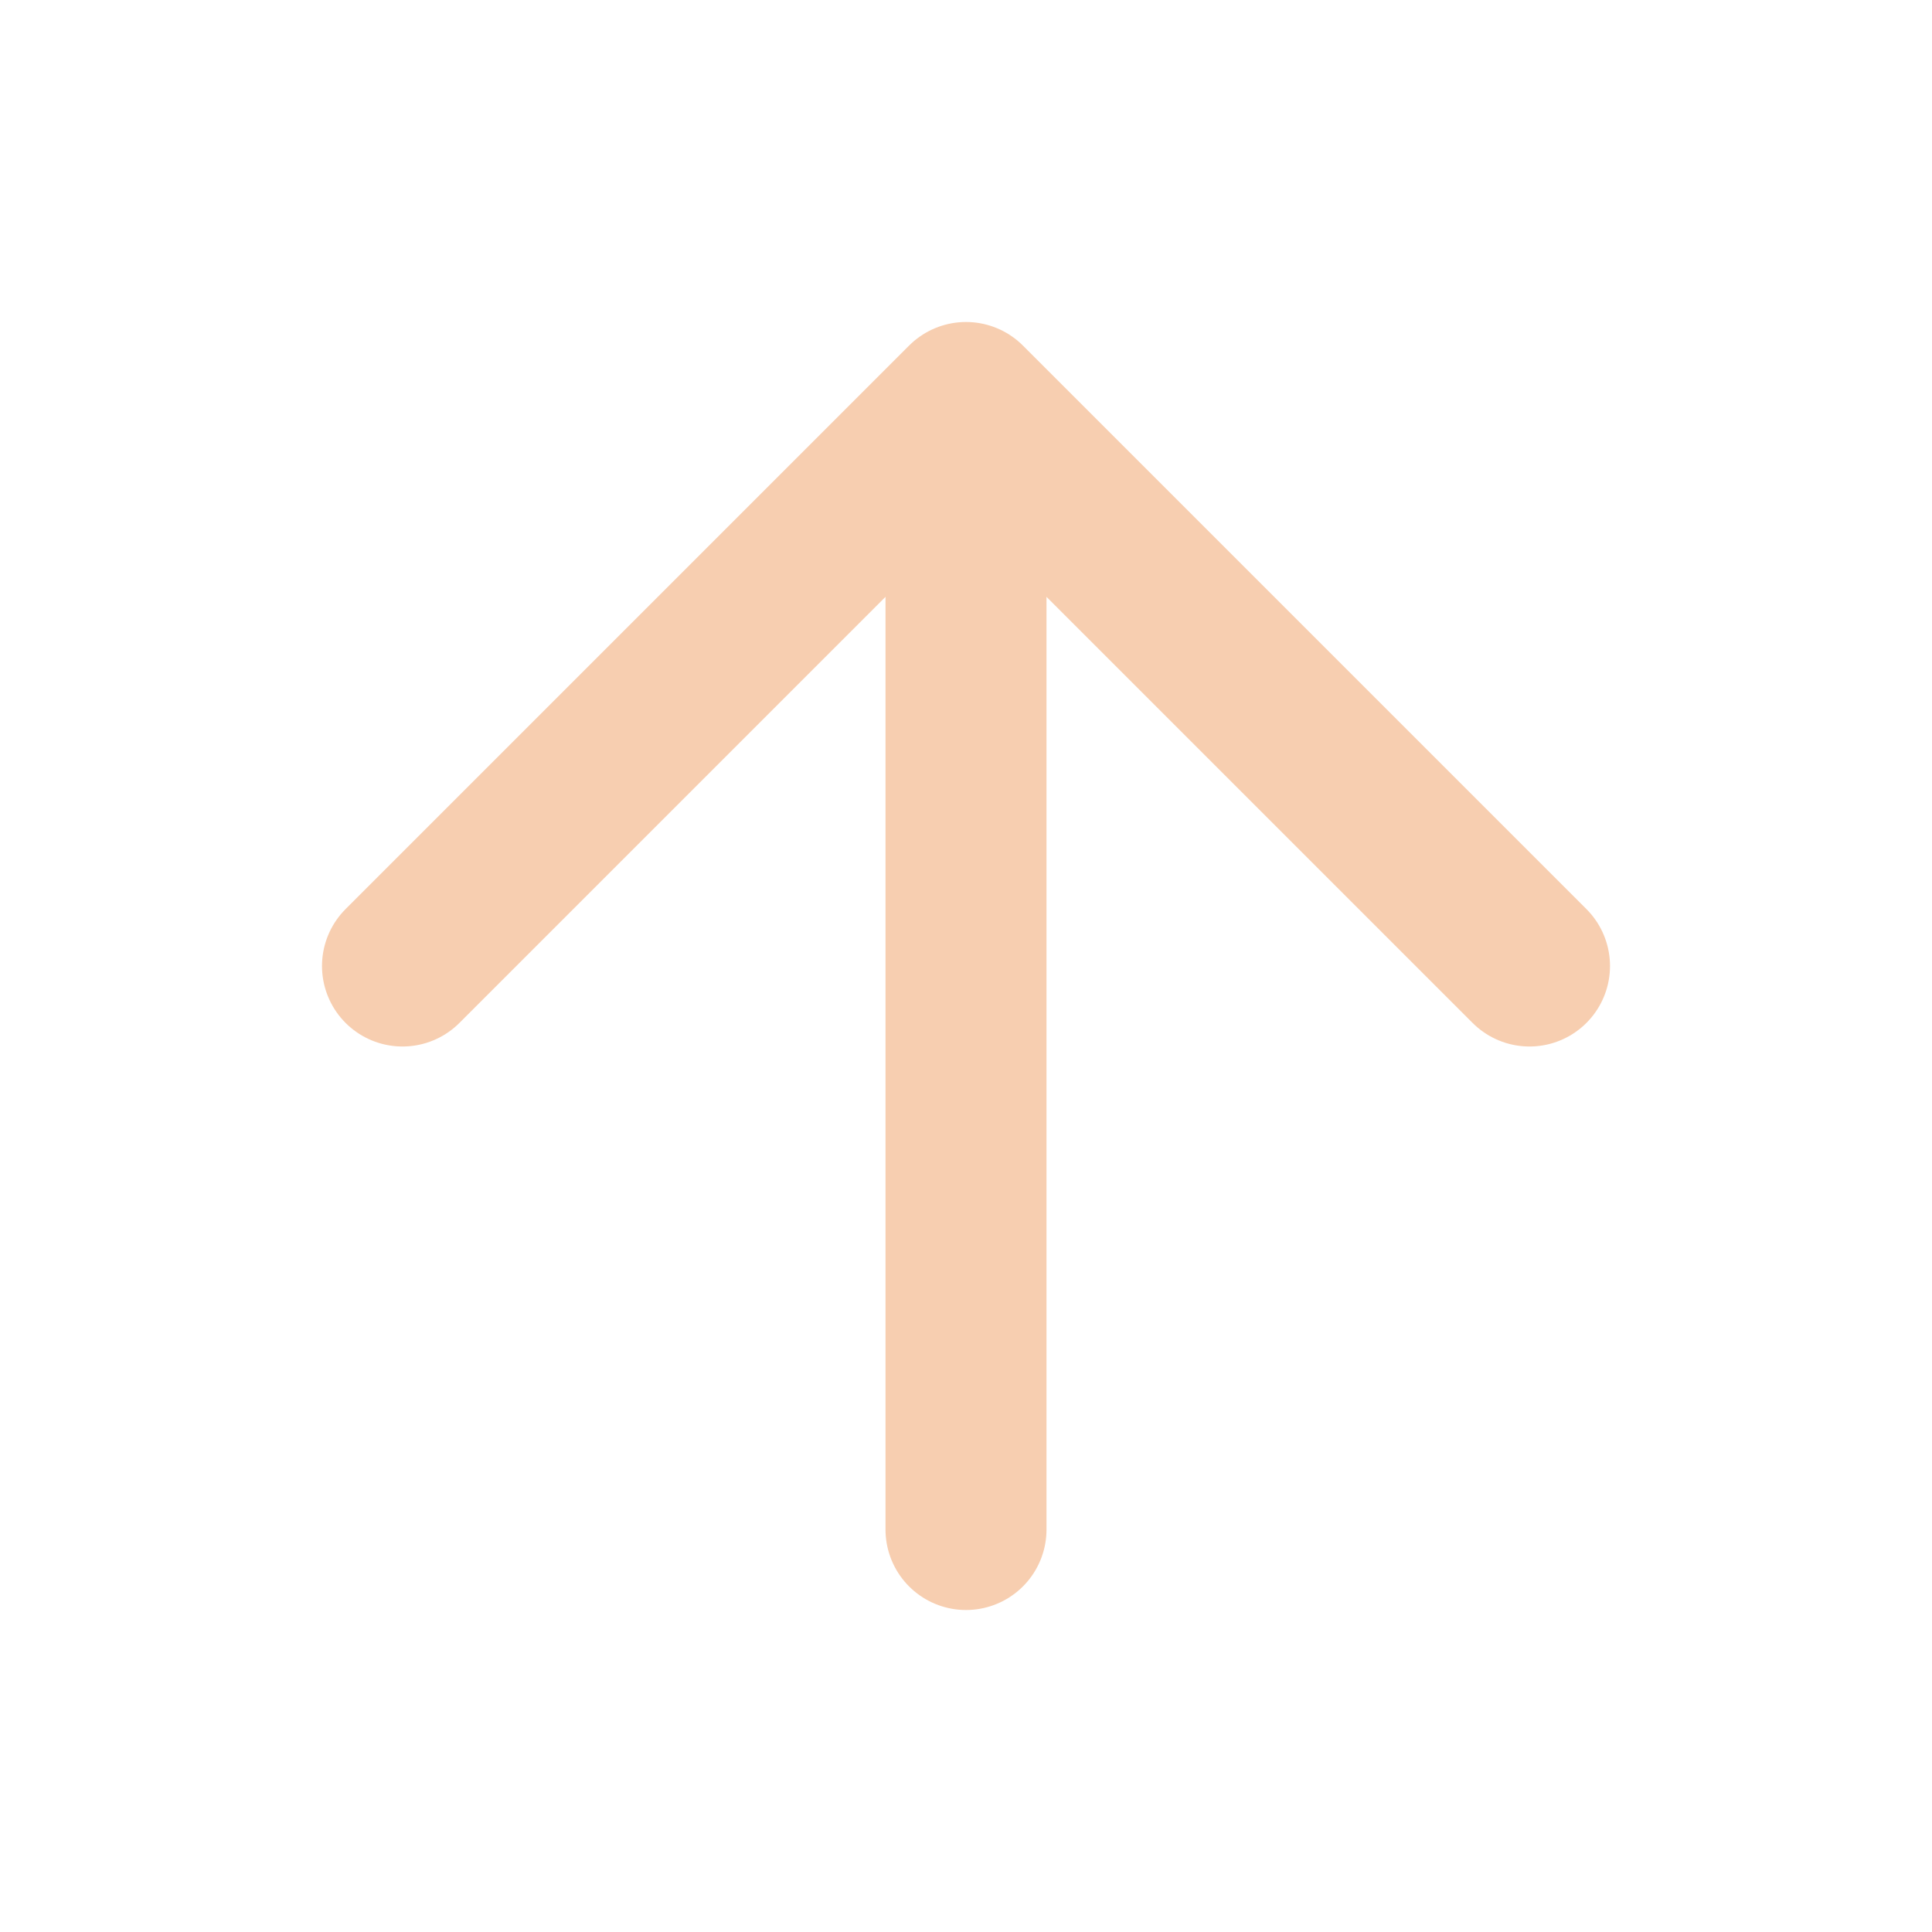
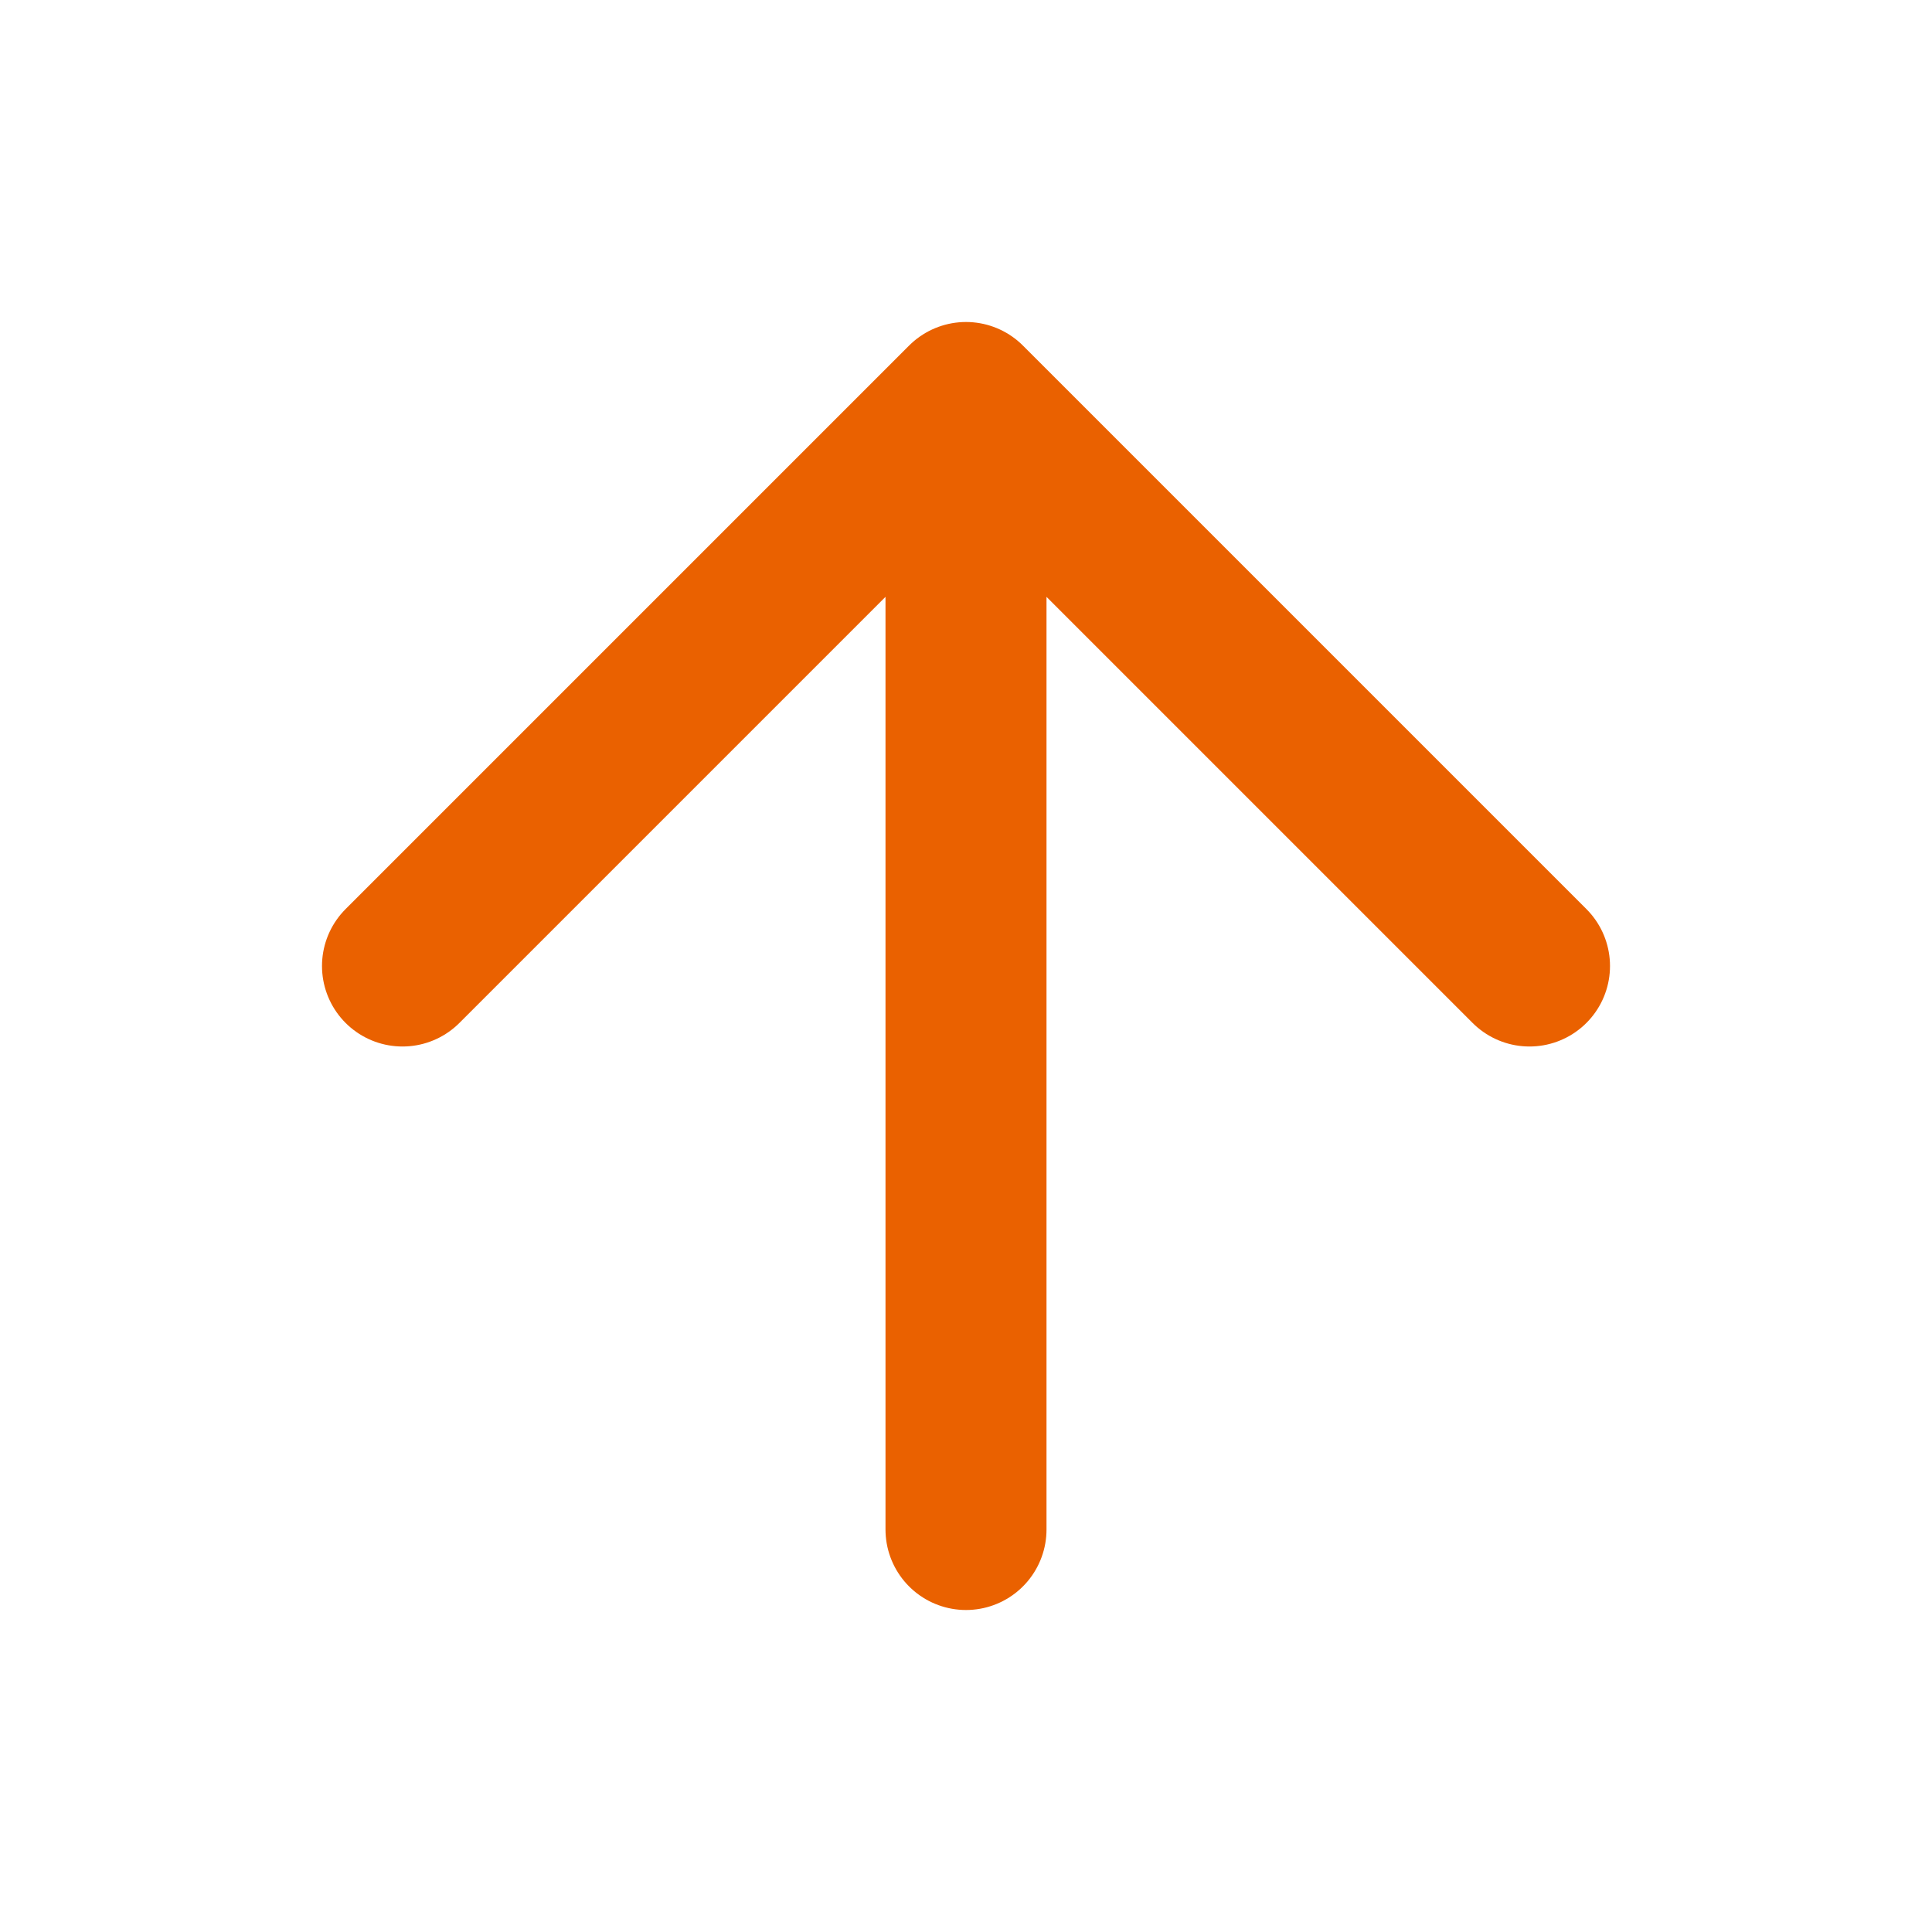
<svg xmlns="http://www.w3.org/2000/svg" width="24" height="24" viewBox="0 0 24 24" fill="none">
-   <path d="M5 12L12 5M12 5L19 12M12 5V19" stroke="#F7CEB0" stroke-width="2" stroke-linecap="round" stroke-linejoin="round" />
+   <path d="M5 12L12 5M12 5L19 12M12 5V19" stroke="#EA6100" stroke-width="2" stroke-linecap="round" stroke-linejoin="round" />
</svg>
